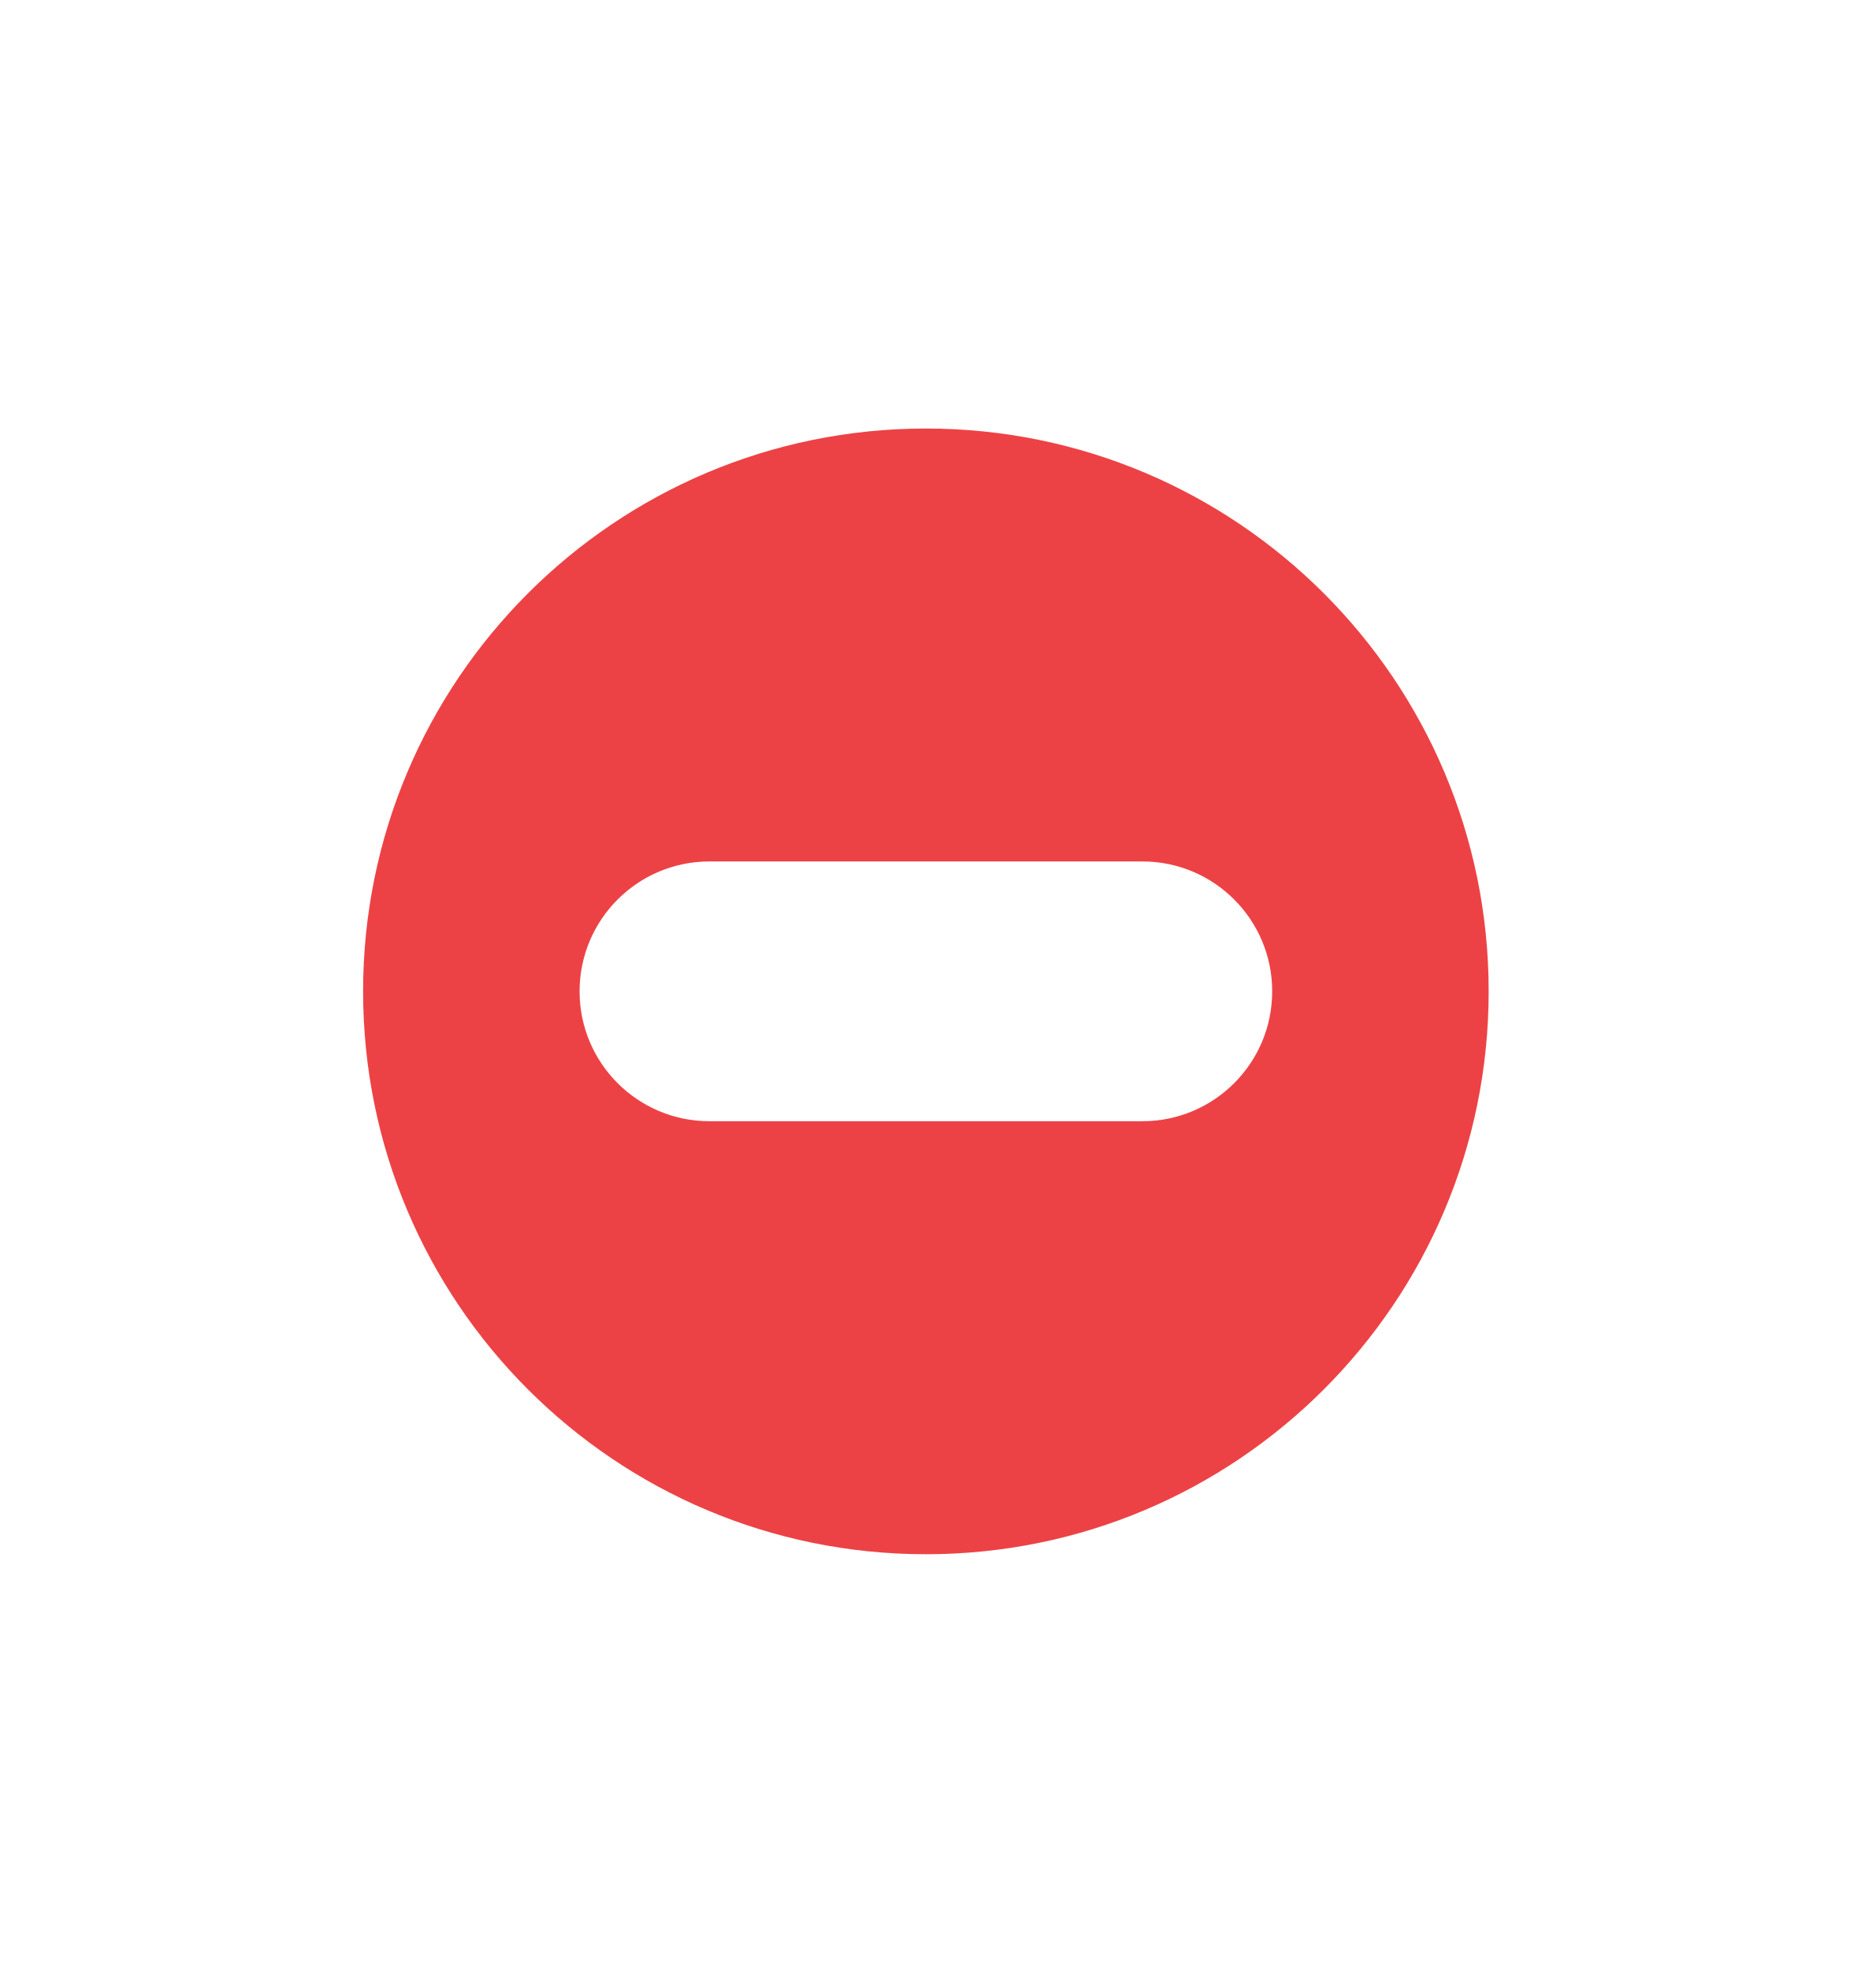
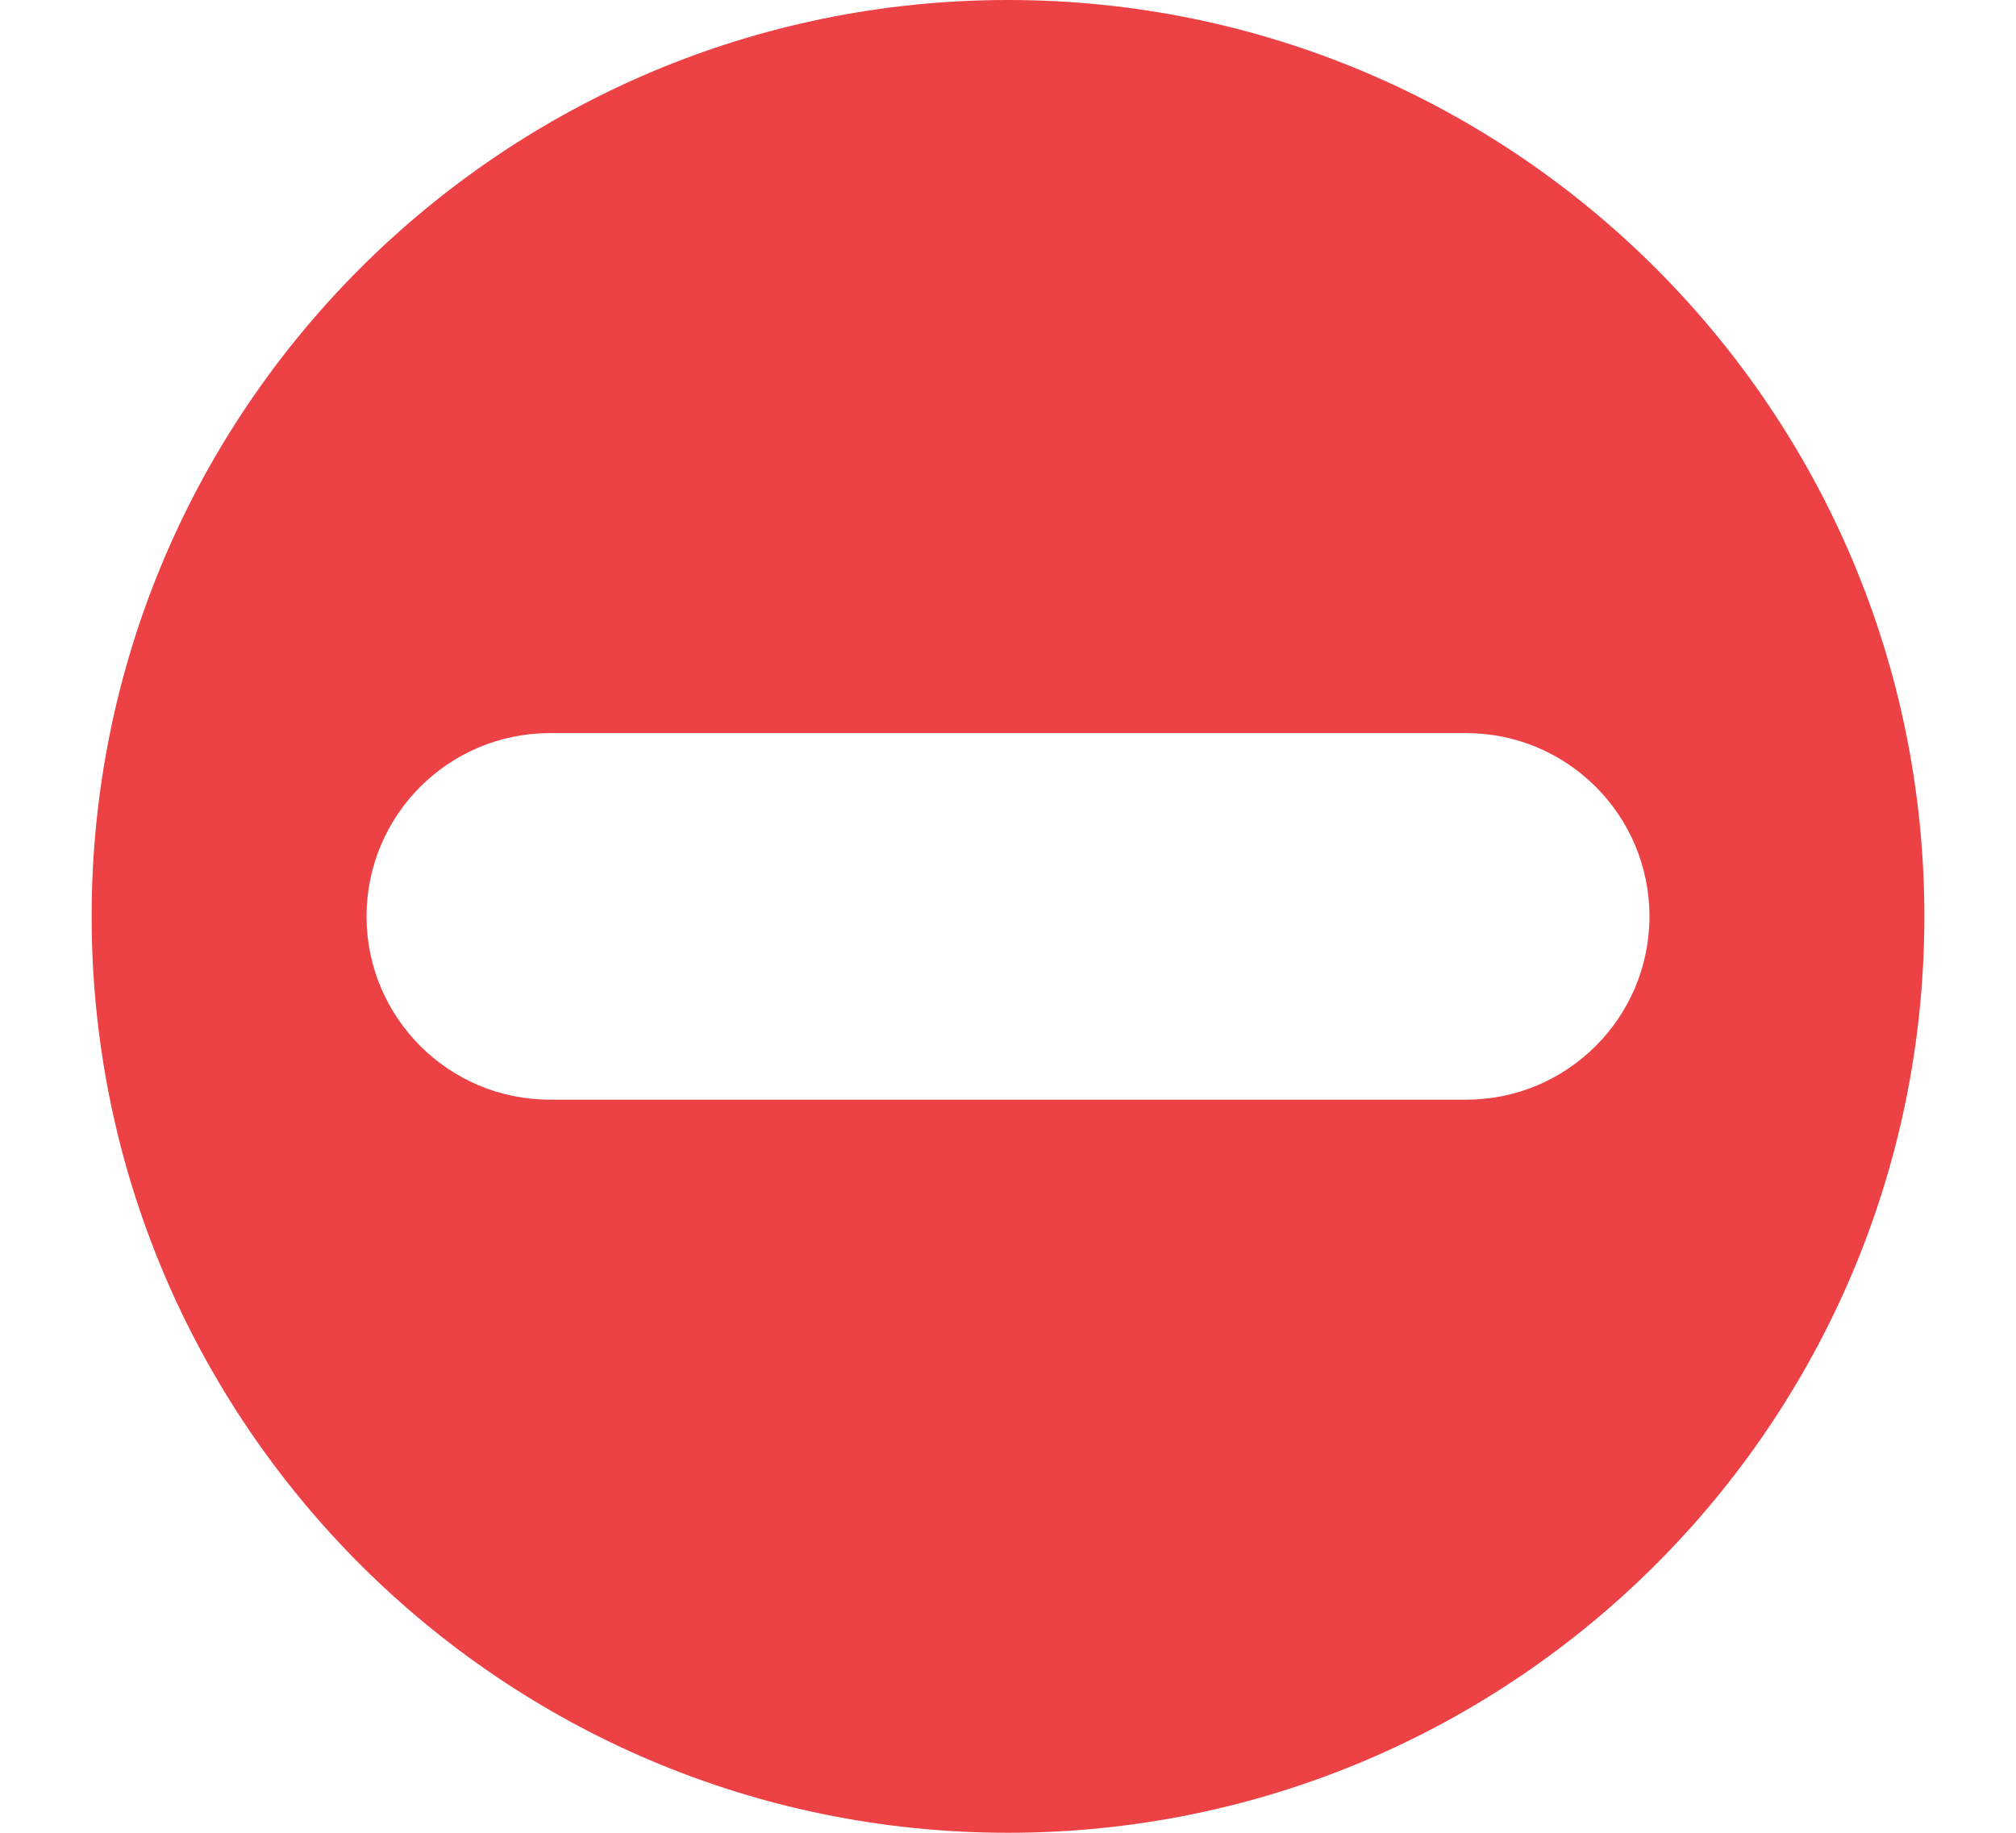
- <svg xmlns="http://www.w3.org/2000/svg" width="20" height="21" viewBox="0 0 20 21" fill="none">
-   <g id="Type=DND, Outline=False">
-     <path id="dnd" fill-rule="evenodd" clip-rule="evenodd" d="M9.871 16.568C13.185 16.568 15.871 13.882 15.871 10.568C15.871 7.254 13.185 4.568 9.871 4.568C6.557 4.568 3.871 7.254 3.871 10.568C3.871 13.882 6.557 16.568 9.871 16.568ZM7.563 9.183C6.799 9.183 6.179 9.803 6.179 10.568C6.179 11.332 6.799 11.952 7.563 11.952H12.179C12.944 11.952 13.563 11.332 13.563 10.568C13.563 9.803 12.944 9.183 12.179 9.183H7.563Z" fill="#ED4245" />
+ <svg xmlns="http://www.w3.org/2000/svg" width="11" height="10" viewBox="0 0 11 10" fill="none">
+   <g id="Status">
+     <g id="donotdisturb">
+       <path fill-rule="evenodd" clip-rule="evenodd" d="M5.5 0C2.739 0 0.5 2.239 0.5 5C0.5 7.761 2.739 10 5.5 10C8.261 10 10.5 7.761 10.5 5C10.5 2.239 8.261 0 5.5 0ZM3 4C2.448 4 2 4.448 2 5C2 5.552 2.448 6 3 6H8C8.552 6 9 5.552 9 5C9 4.448 8.552 4 8 4H3Z" fill="#ED4245" />
+     </g>
  </g>
</svg>
